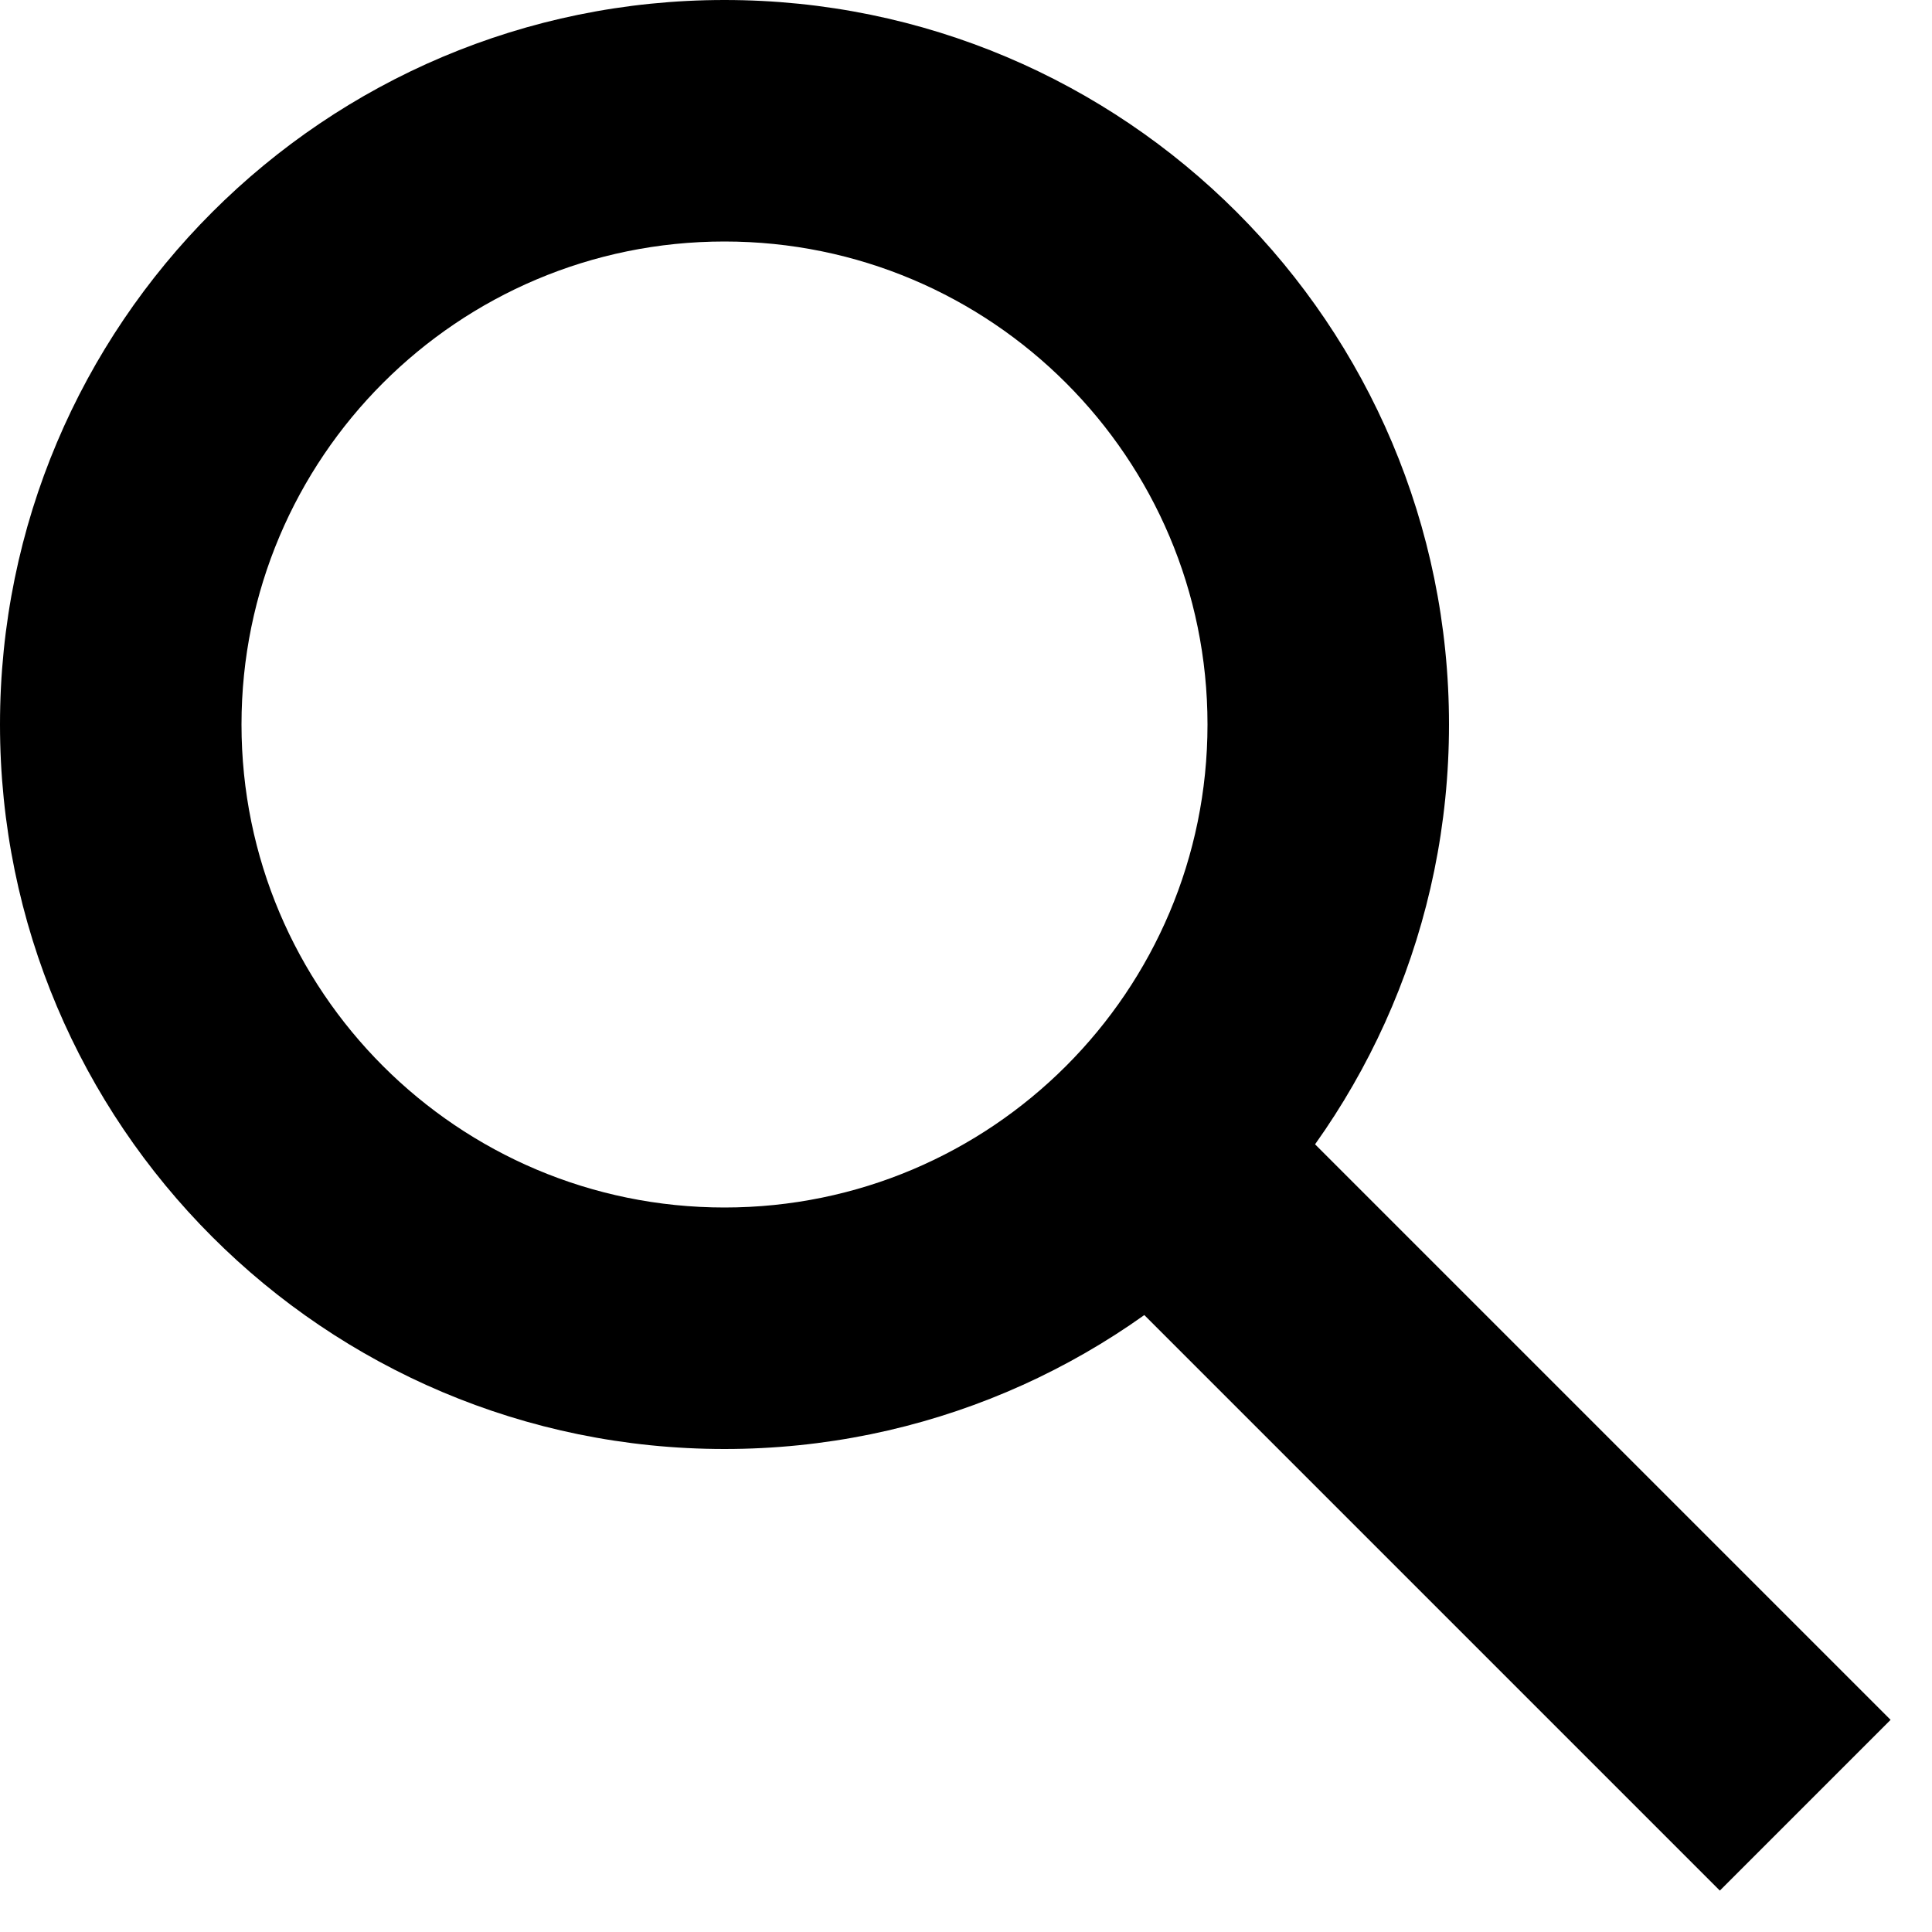
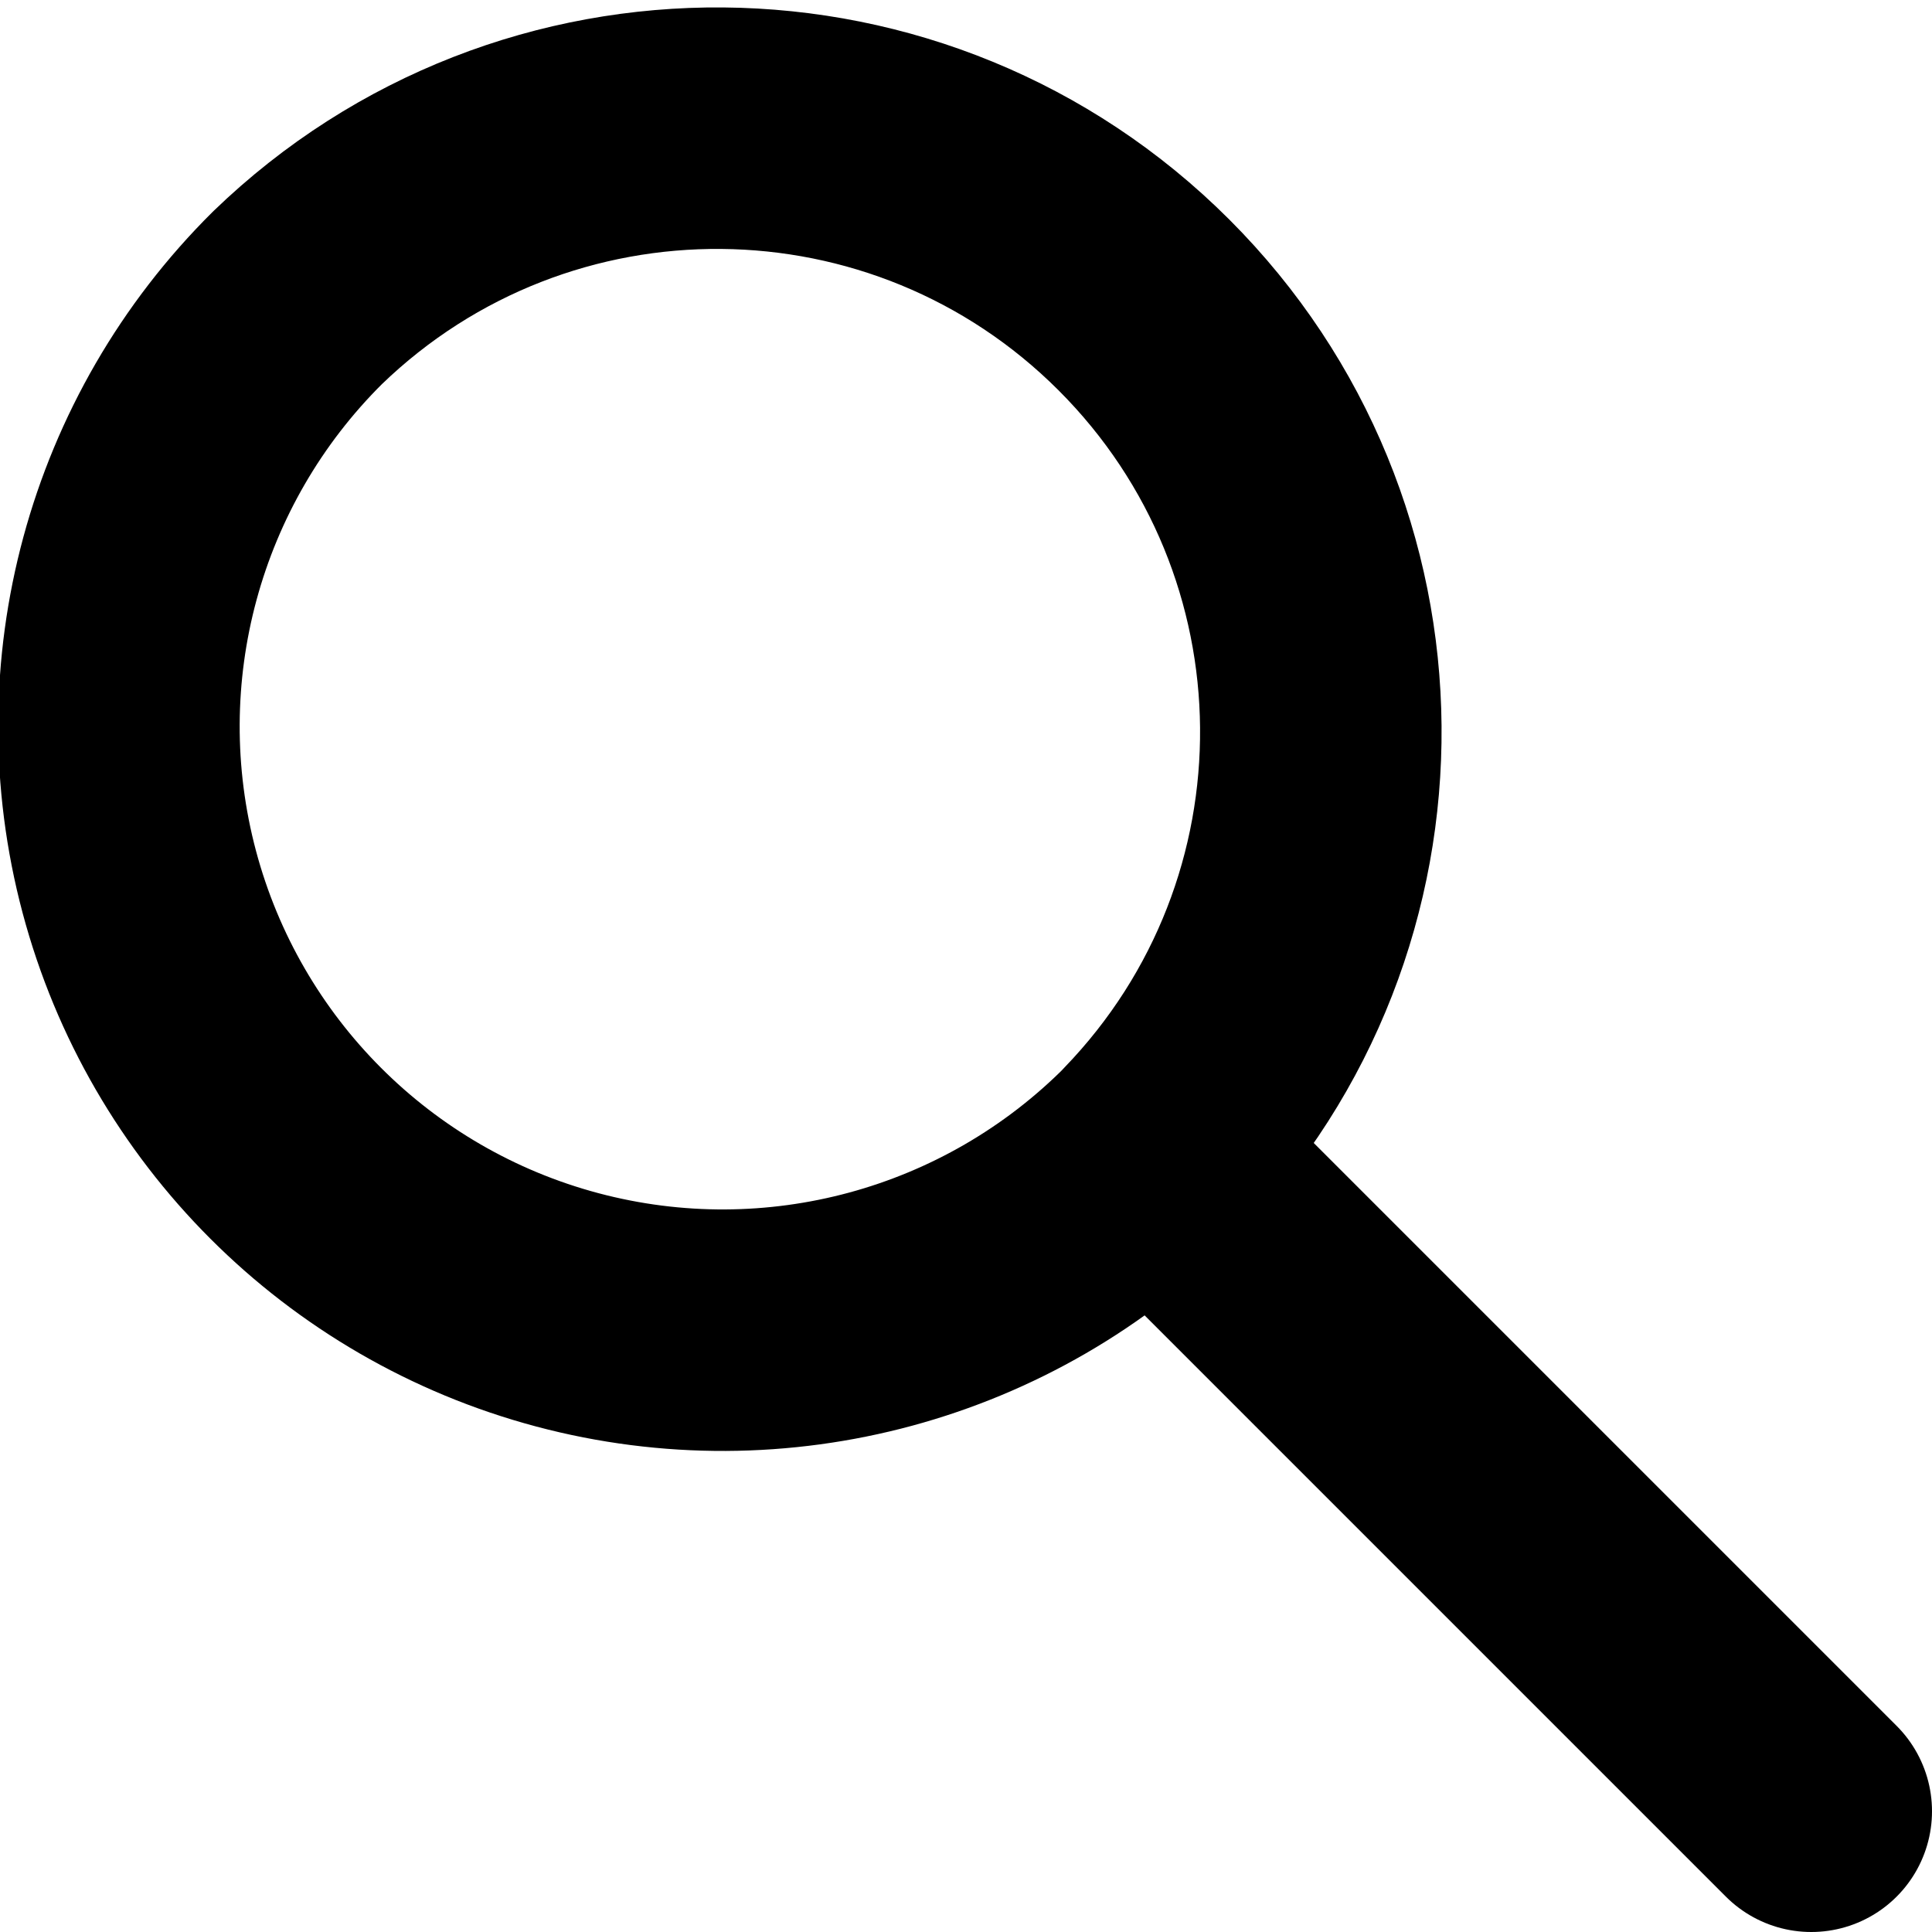
- <svg xmlns="http://www.w3.org/2000/svg" width="16px" height="16px" viewBox="0 0 16 16" version="1.1">
-   <defs />
-   <g id="Page-1" stroke="none" stroke-width="1" fill="none" fill-rule="evenodd">
-     <g id="Artboard-1-Copy-2" fill="#000000">
-       <g id="Shape-+-Shape-Copy-28">
-         <path d="M6,10 L6,10 C8.209,10 10,8.209 10,6 C10,3.791 8.209,2 6,2 C3.791,2 2,3.791 2,6 C2,8.209 3.791,10 6,10 L6,10 Z M6,12 L6,12 C2.686,12 0,9.314 0,6 C0,2.686 2.686,0 6,0 C9.314,0 12,2.686 12,6 C12,9.314 9.314,12 6,12 L6,12 Z" id="Shape" />
-       </g>
-       <path d="M9.293,10.707 L14.243,15.657 L15.657,14.243 L10.707,9.293 L9.293,10.707 L9.293,10.707 Z" id="Shape" />
-     </g>
+ <svg xmlns="http://www.w3.org/2000/svg" width="16" height="16" viewBox="0 0 16 16" aria-hidden="true" focusable="false" class="Icon Icon--search">
+   <g fill-rule="evenodd">
+     <rect fill="none" stroke="none" x="0" y="0" width="16" height="16" />
+     <path fill="none" stroke="currentColor" stroke-linecap="round" stroke-linejoin="round" stroke-width="2" d="M9.536 9.536a5 5 0 1 1-7.071-7.071 5 5 0 0 1 7.07 7.07L15 15 9.536 9.536z" />
  </g>
</svg>
